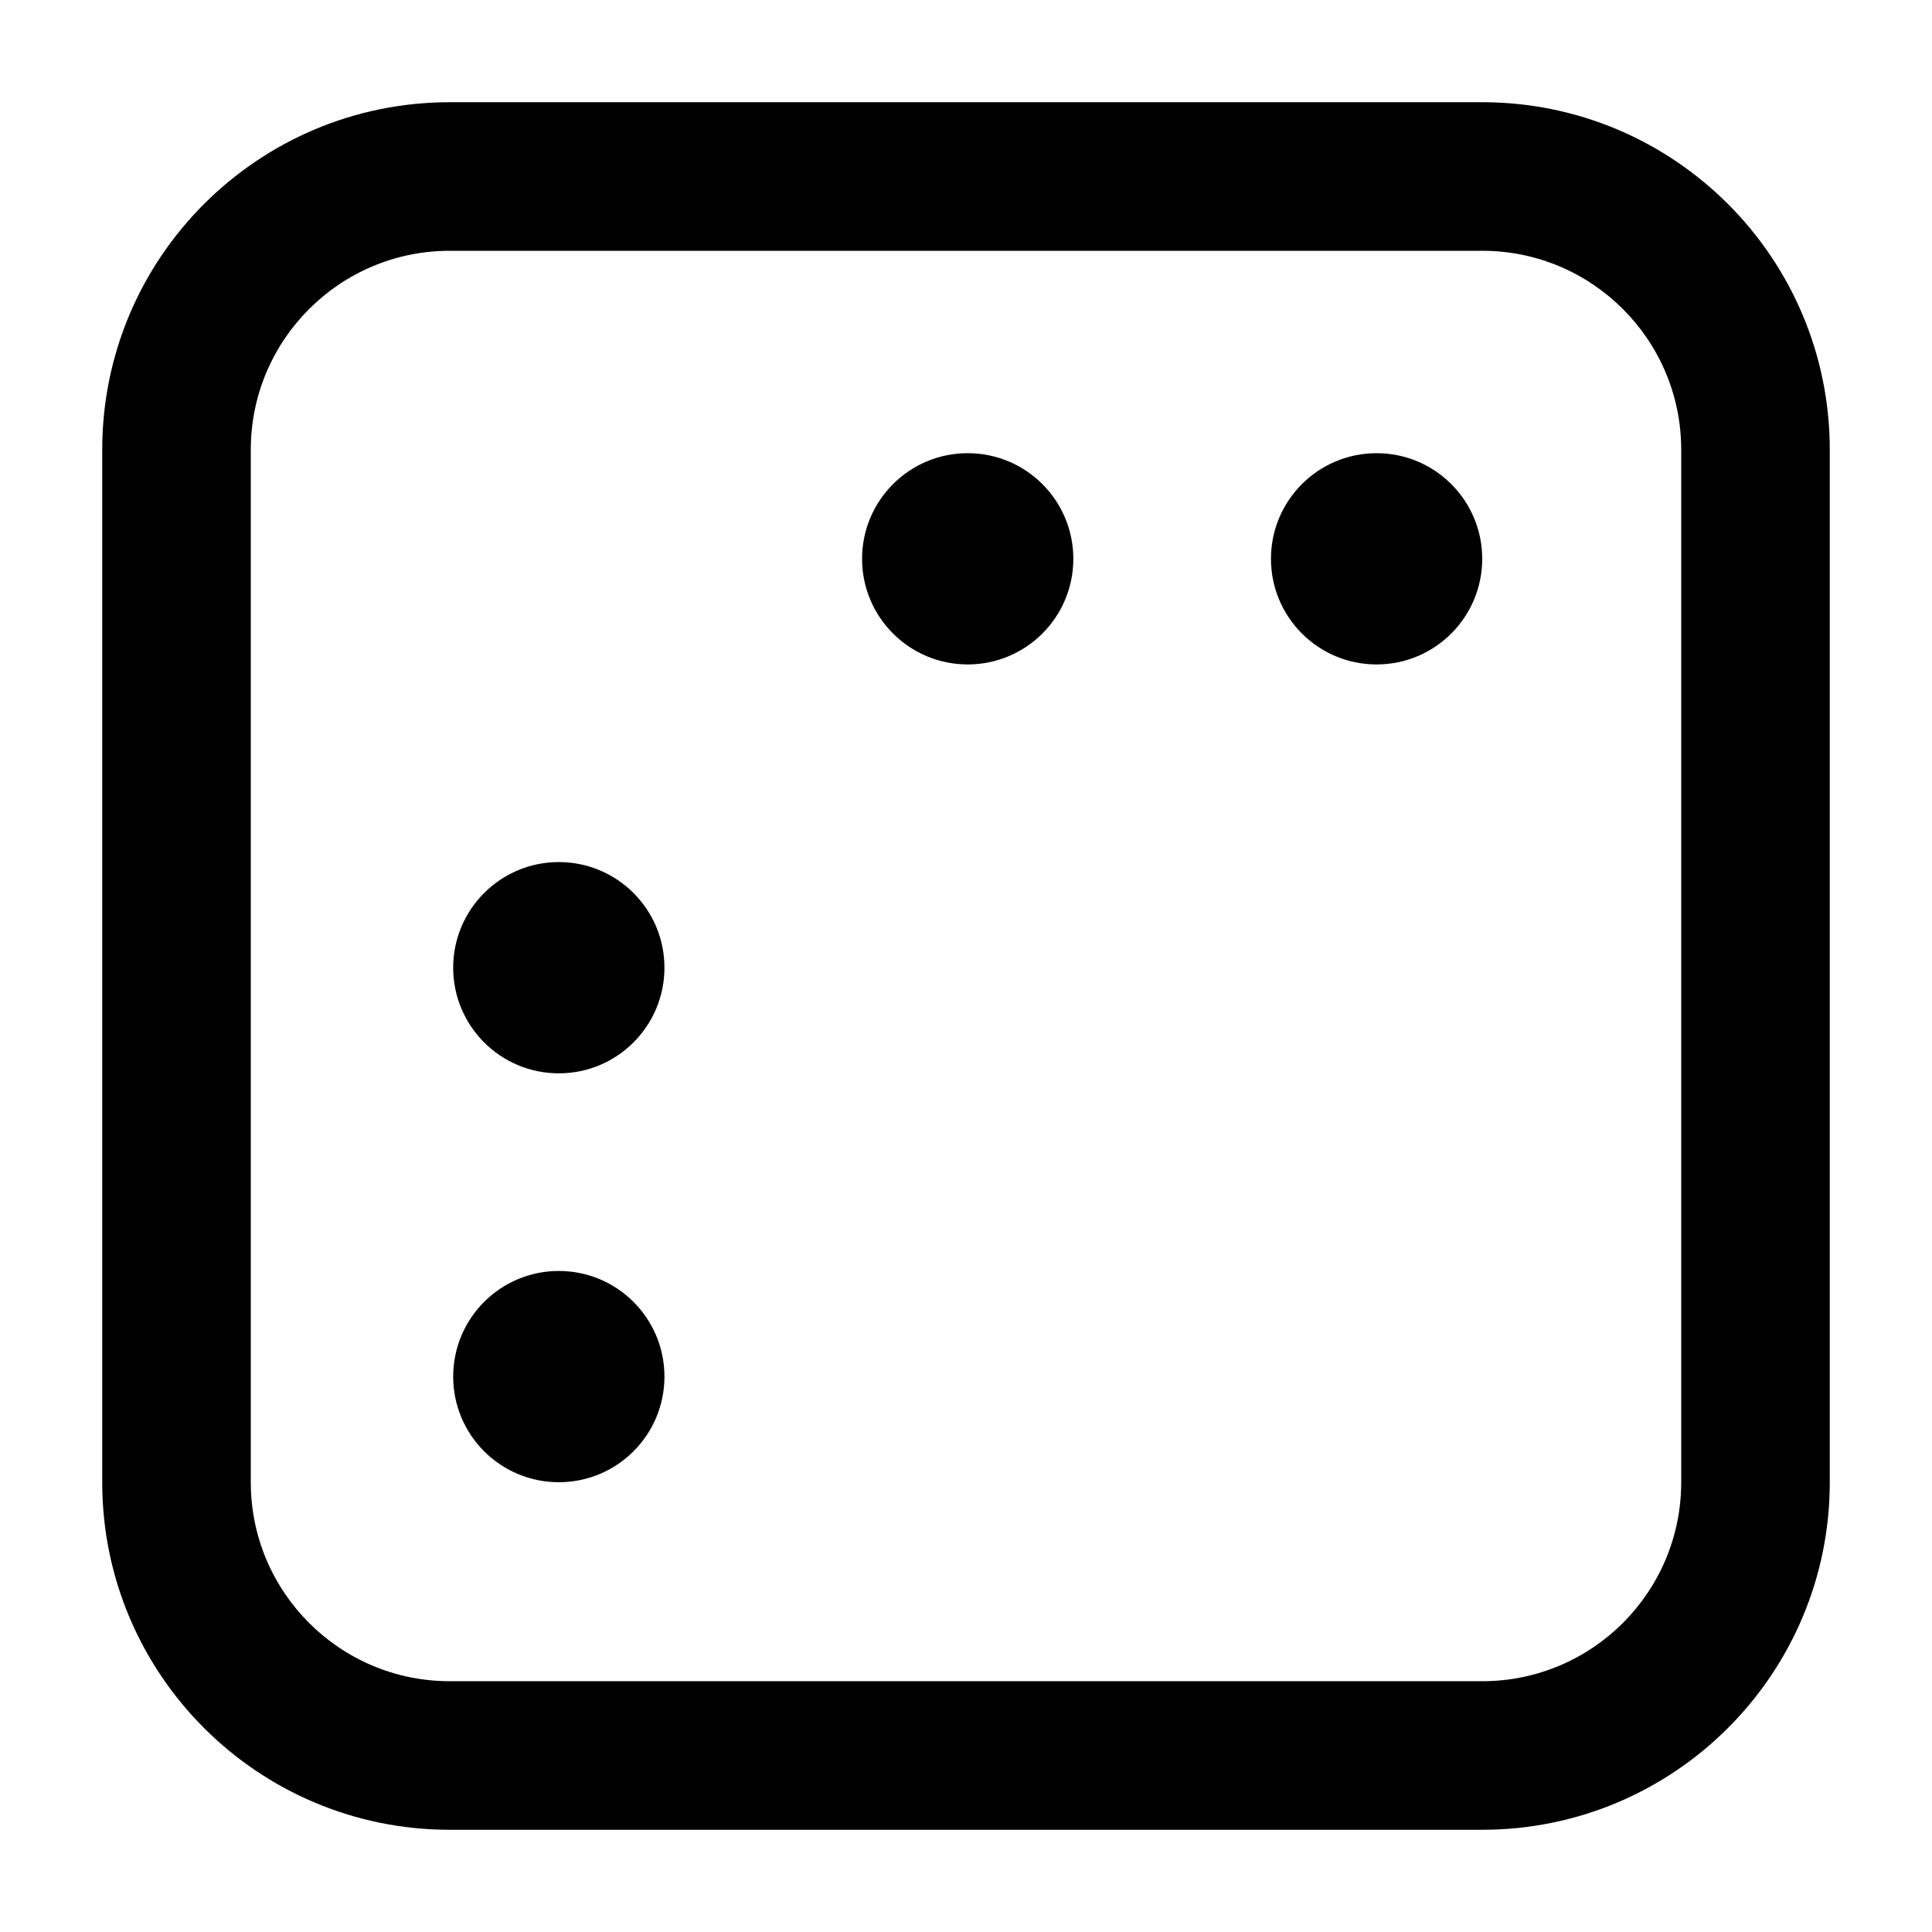
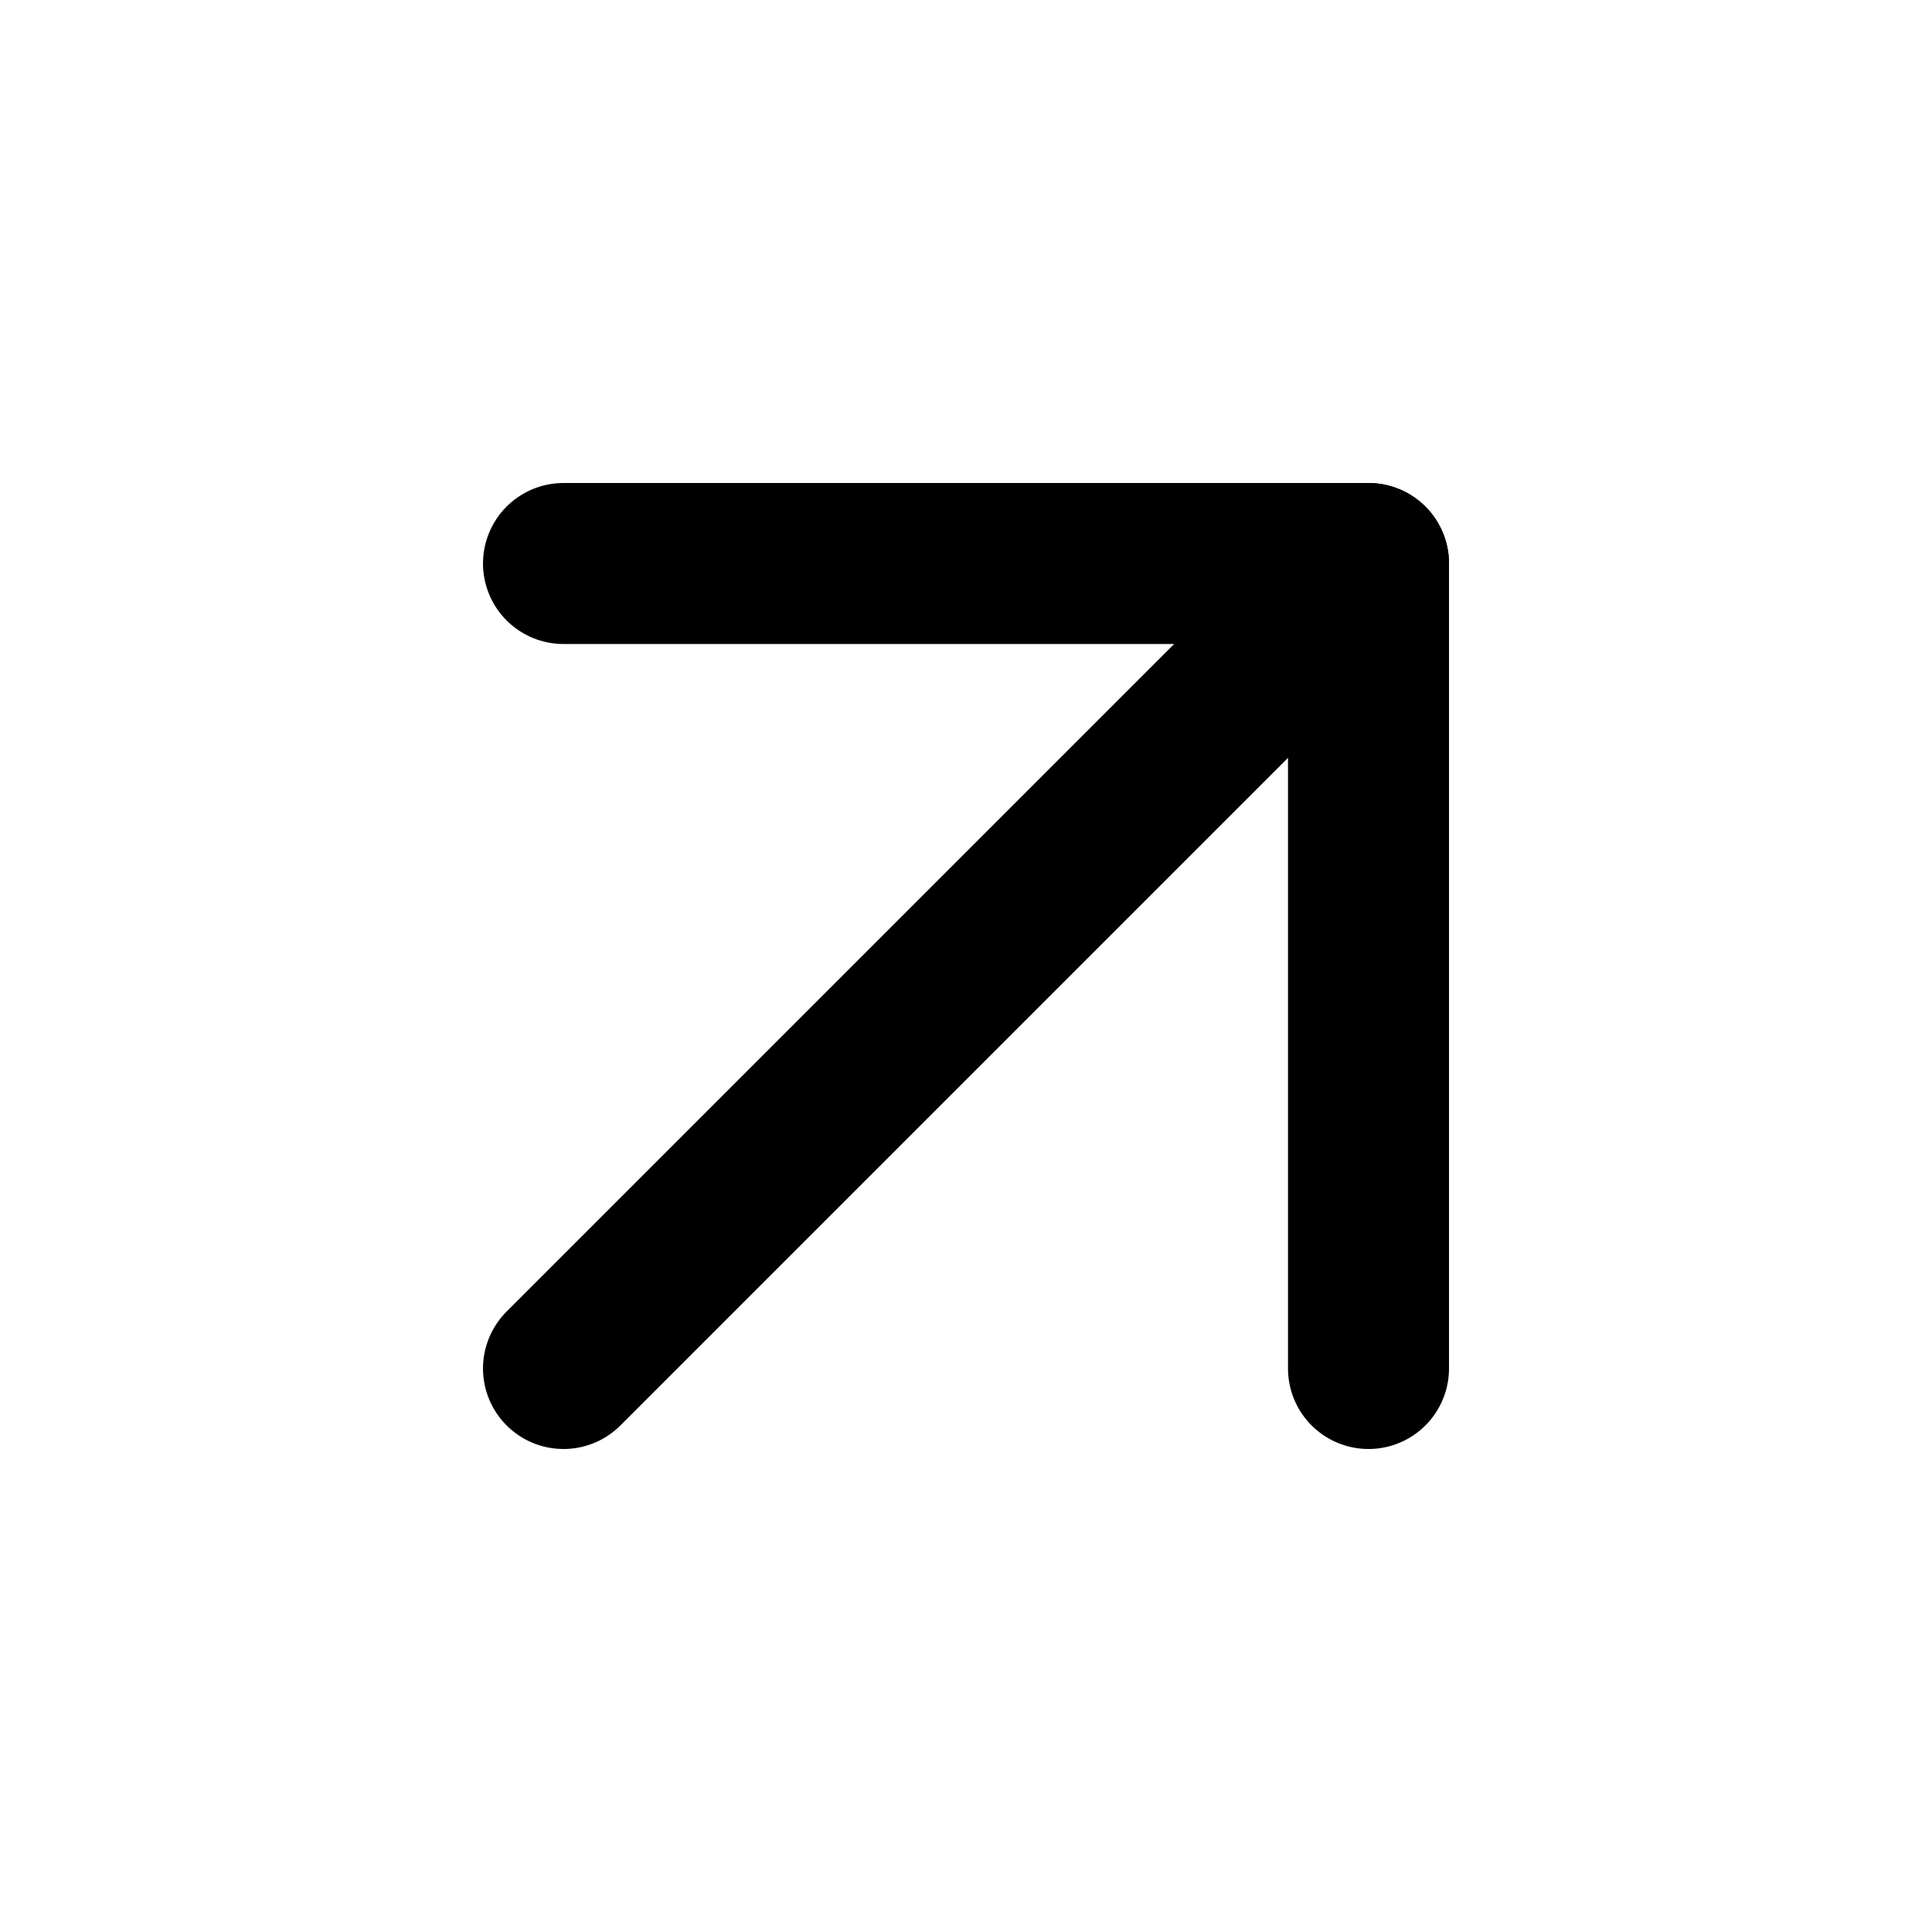
- <svg xmlns="http://www.w3.org/2000/svg" viewBox="0 0 28.35 28.35" fill="currentColor">
-   <path d="M6.6 1.5h15.15a5.1 5.1 0 0 1 5.1 5.1v15.15a5.1 5.1 0 0 1-5.1 5.1H6.6a5.1 5.1 0 0 1-5.1-5.1V6.6A5.1 5.1 0 0 1 6.6 1.5Zm0 2.18a2.92 2.92 0 0 0-2.92 2.92v15.15a2.92 2.92 0 0 0 2.92 2.92h15.15a2.92 2.92 0 0 0 2.92-2.92V6.6a2.92 2.92 0 0 0-2.92-2.92Z" />
-   <circle cx="14.20" cy="8.20" r="1.55" />
-   <circle cx="20.20" cy="8.20" r="1.55" />
-   <circle cx="8.20" cy="14.20" r="1.55" />
-   <circle cx="8.20" cy="20.20" r="1.55" />
+ <svg xmlns="http://www.w3.org/2000/svg" viewBox="0 0 24 24">
+   <g fill="none" stroke="currentColor" stroke-width="2" stroke-linecap="round" stroke-linejoin="round">
+     <path d="M7 7h10v10" />
+     <path d="M7 17 17 7" />
+   </g>
</svg>
